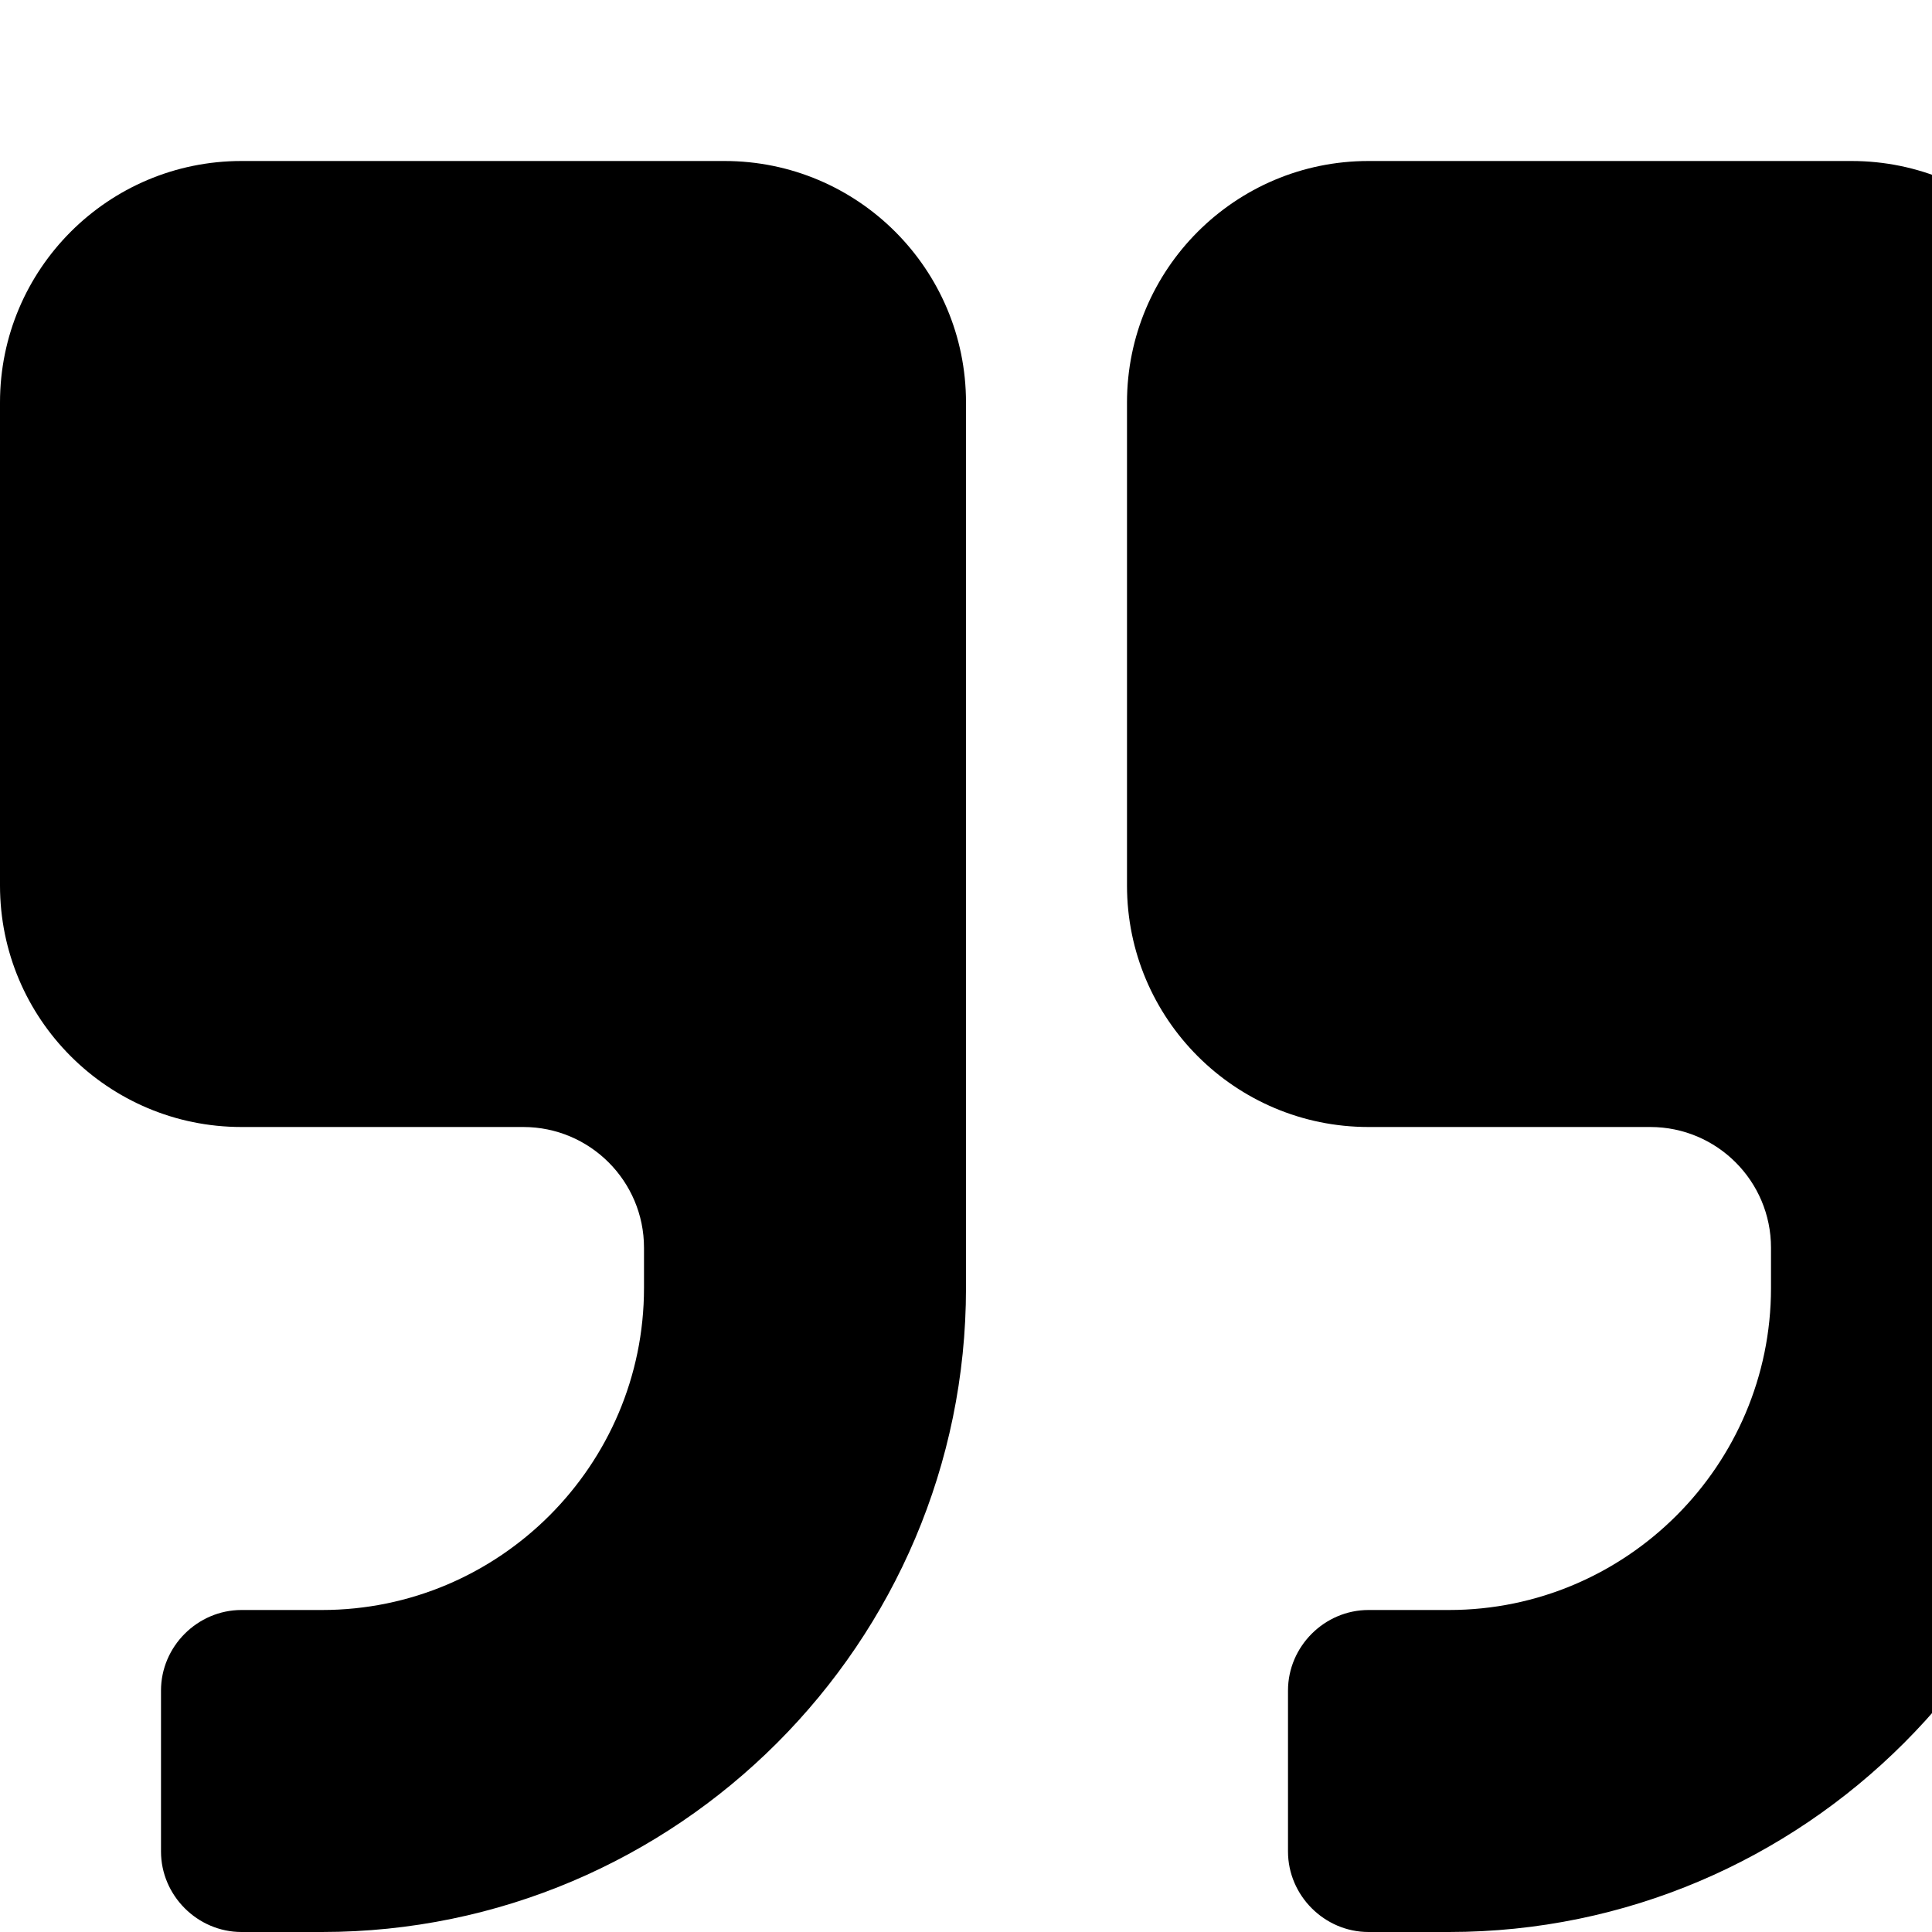
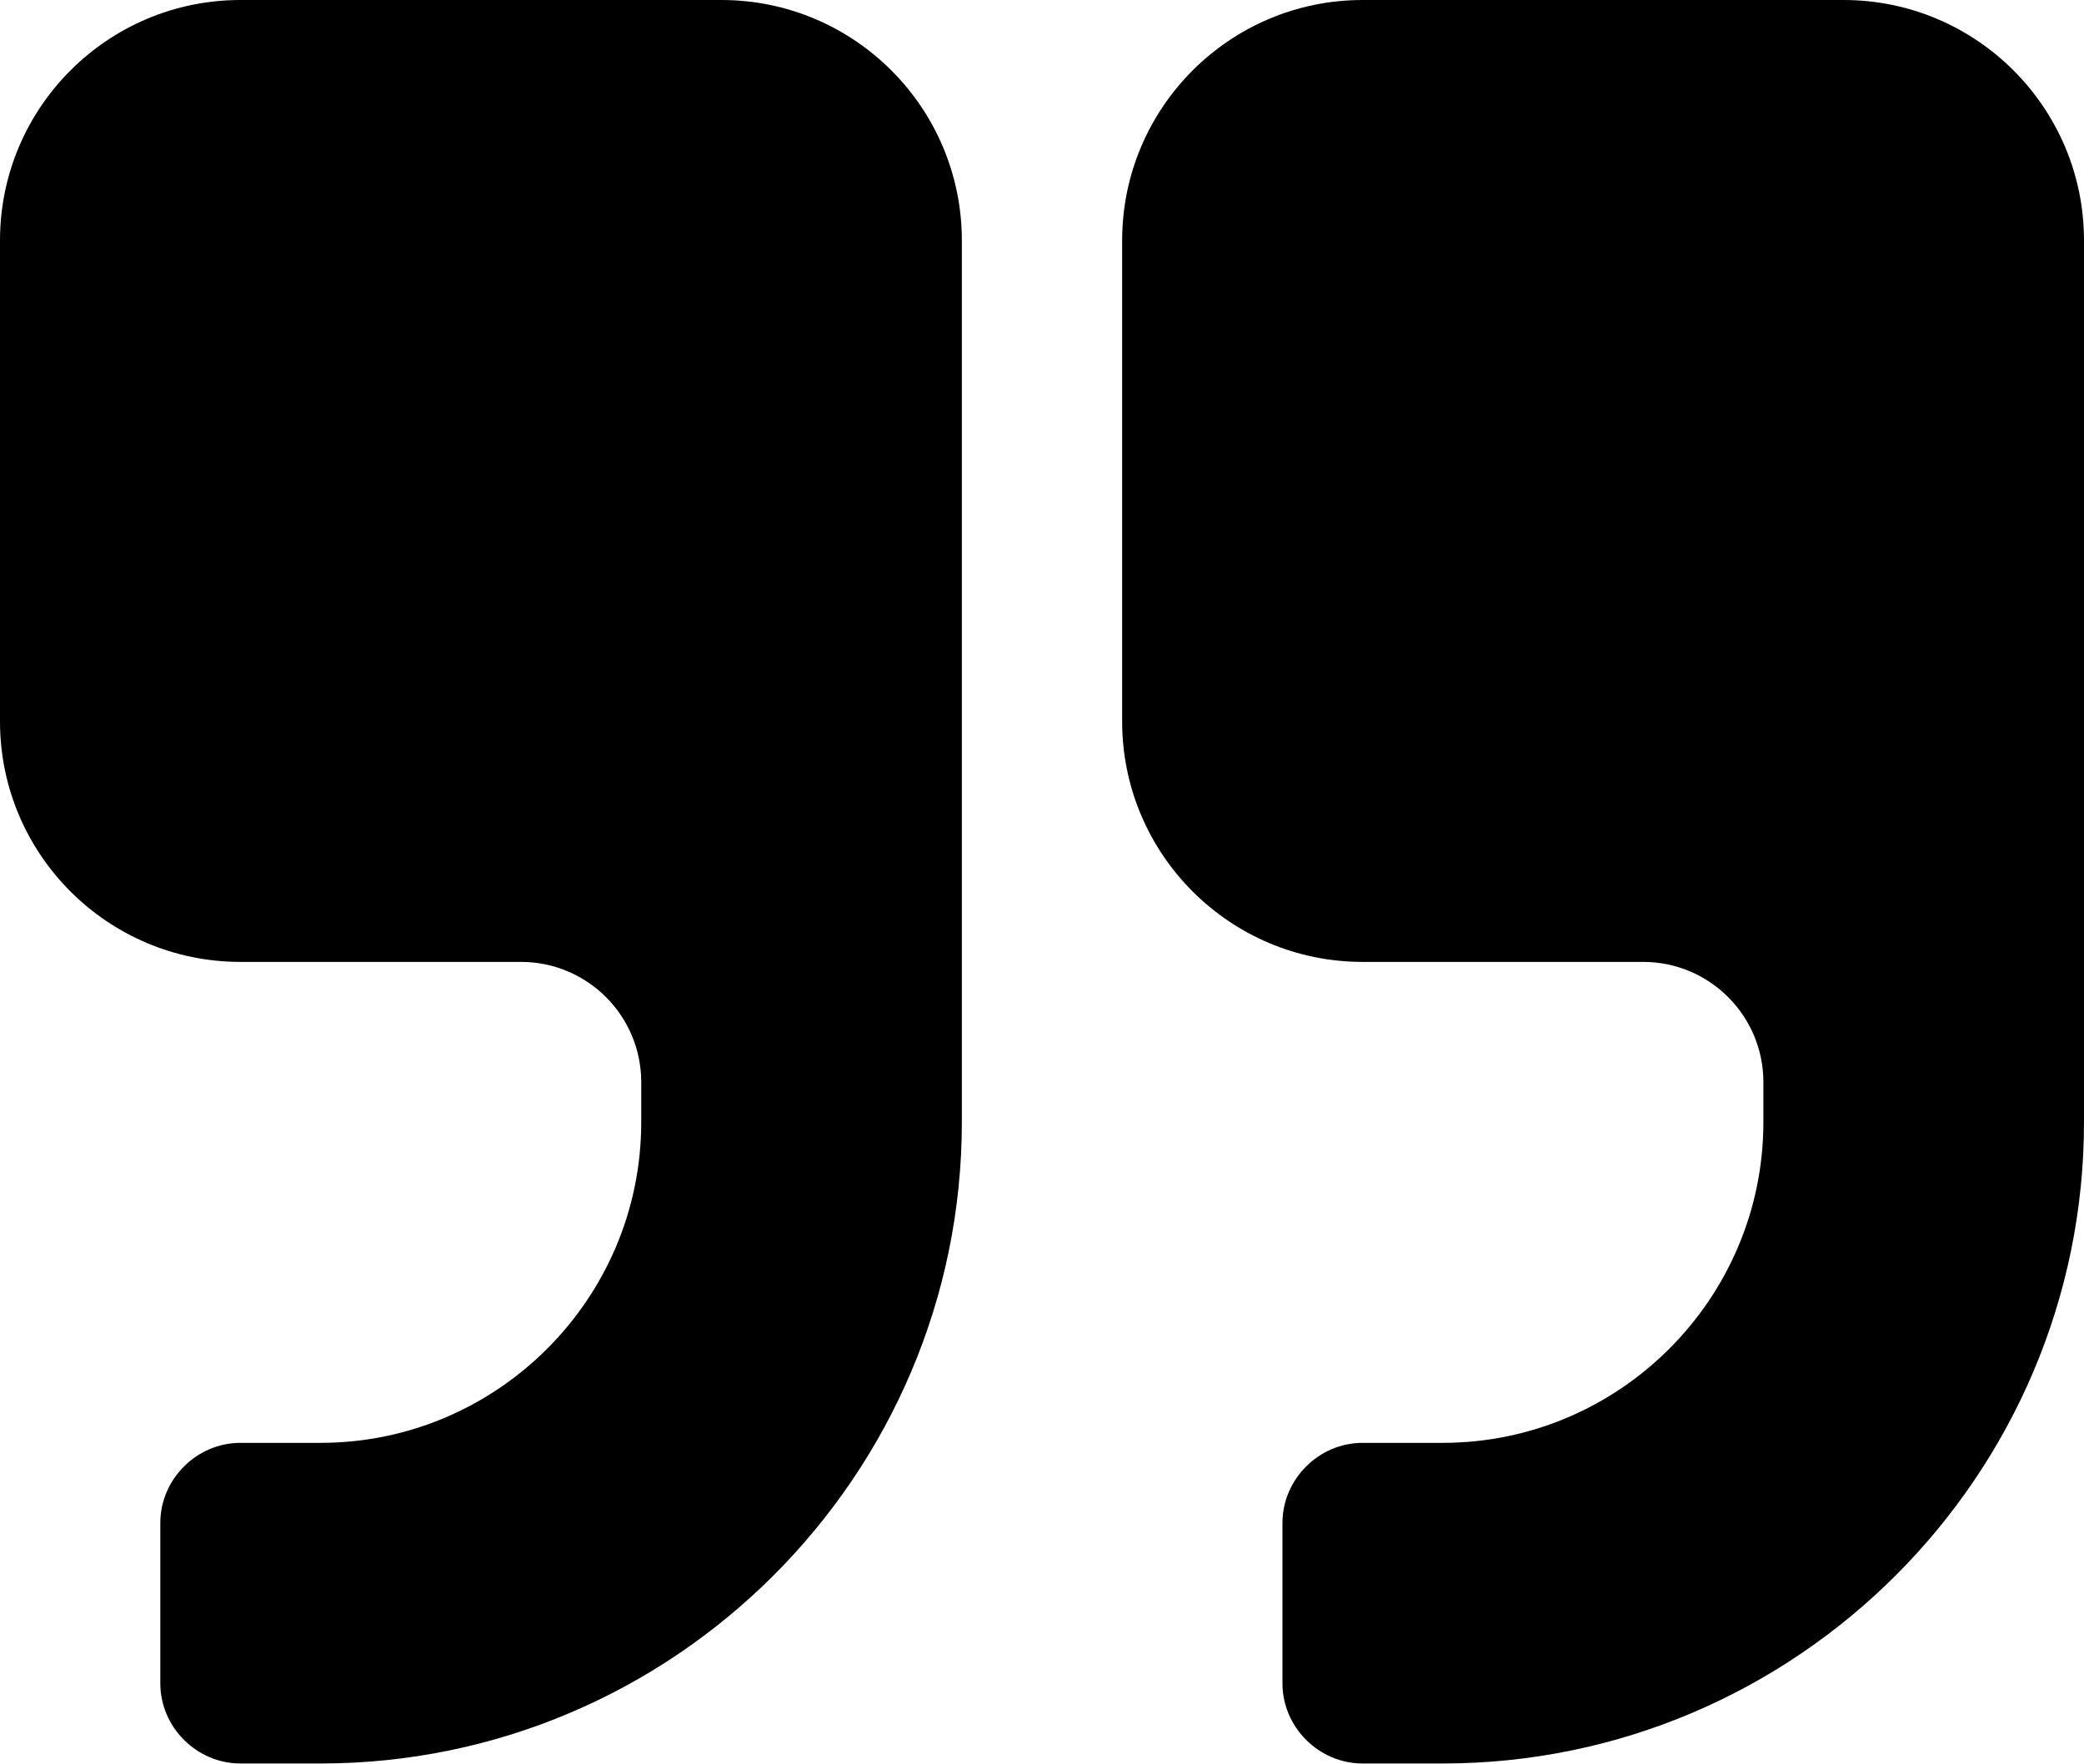
- <svg xmlns="http://www.w3.org/2000/svg" width="1536" height="1536">
-   <path d="M768 320v704c0 282-230 512-512 512h-64c-35 0-64-29-64-64v-128c0-35 29-64 64-64h64c141 0 256-115 256-256v-32c0-53-43-96-96-96H192C86 896 0 810 0 704V320c0-106 86-192 192-192h384c106 0 192 86 192 192zm896 0v704c0 282-230 512-512 512h-64c-35 0-64-29-64-64v-128c0-35 29-64 64-64h64c141 0 256-115 256-256v-32c0-53-43-96-96-96h-224c-106 0-192-86-192-192V320c0-106 86-192 192-192h384c106 0 192 86 192 192z" />
+ <svg xmlns="http://www.w3.org/2000/svg" width="1664" height="1408" version="1.1" id="svg250">
+   <defs id="defs254" />
+   <path d="m 768,192 v 704 c 0,282 -230,512 -512,512 h -64 c -35,0 -64,-29 -64,-64 v -128 c 0,-35 29,-64 64,-64 h 64 c 141,0 256,-115 256,-256 v -32 c 0,-53 -43,-96 -96,-96 H 192 C 86,768 0,682 0,576 V 192 C 0,86 86,0 192,0 h 384 c 106,0 192,86 192,192 z m 896,0 v 704 c 0,282 -230,512 -512,512 h -64 c -35,0 -64,-29 -64,-64 v -128 c 0,-35 29,-64 64,-64 h 64 c 141,0 256,-115 256,-256 v -32 c 0,-53 -43,-96 -96,-96 H 1088 C 982,768 896,682 896,576 V 192 C 896,86 982,0 1088,0 h 384 c 106,0 192,86 192,192 z" id="path248" />
</svg>
